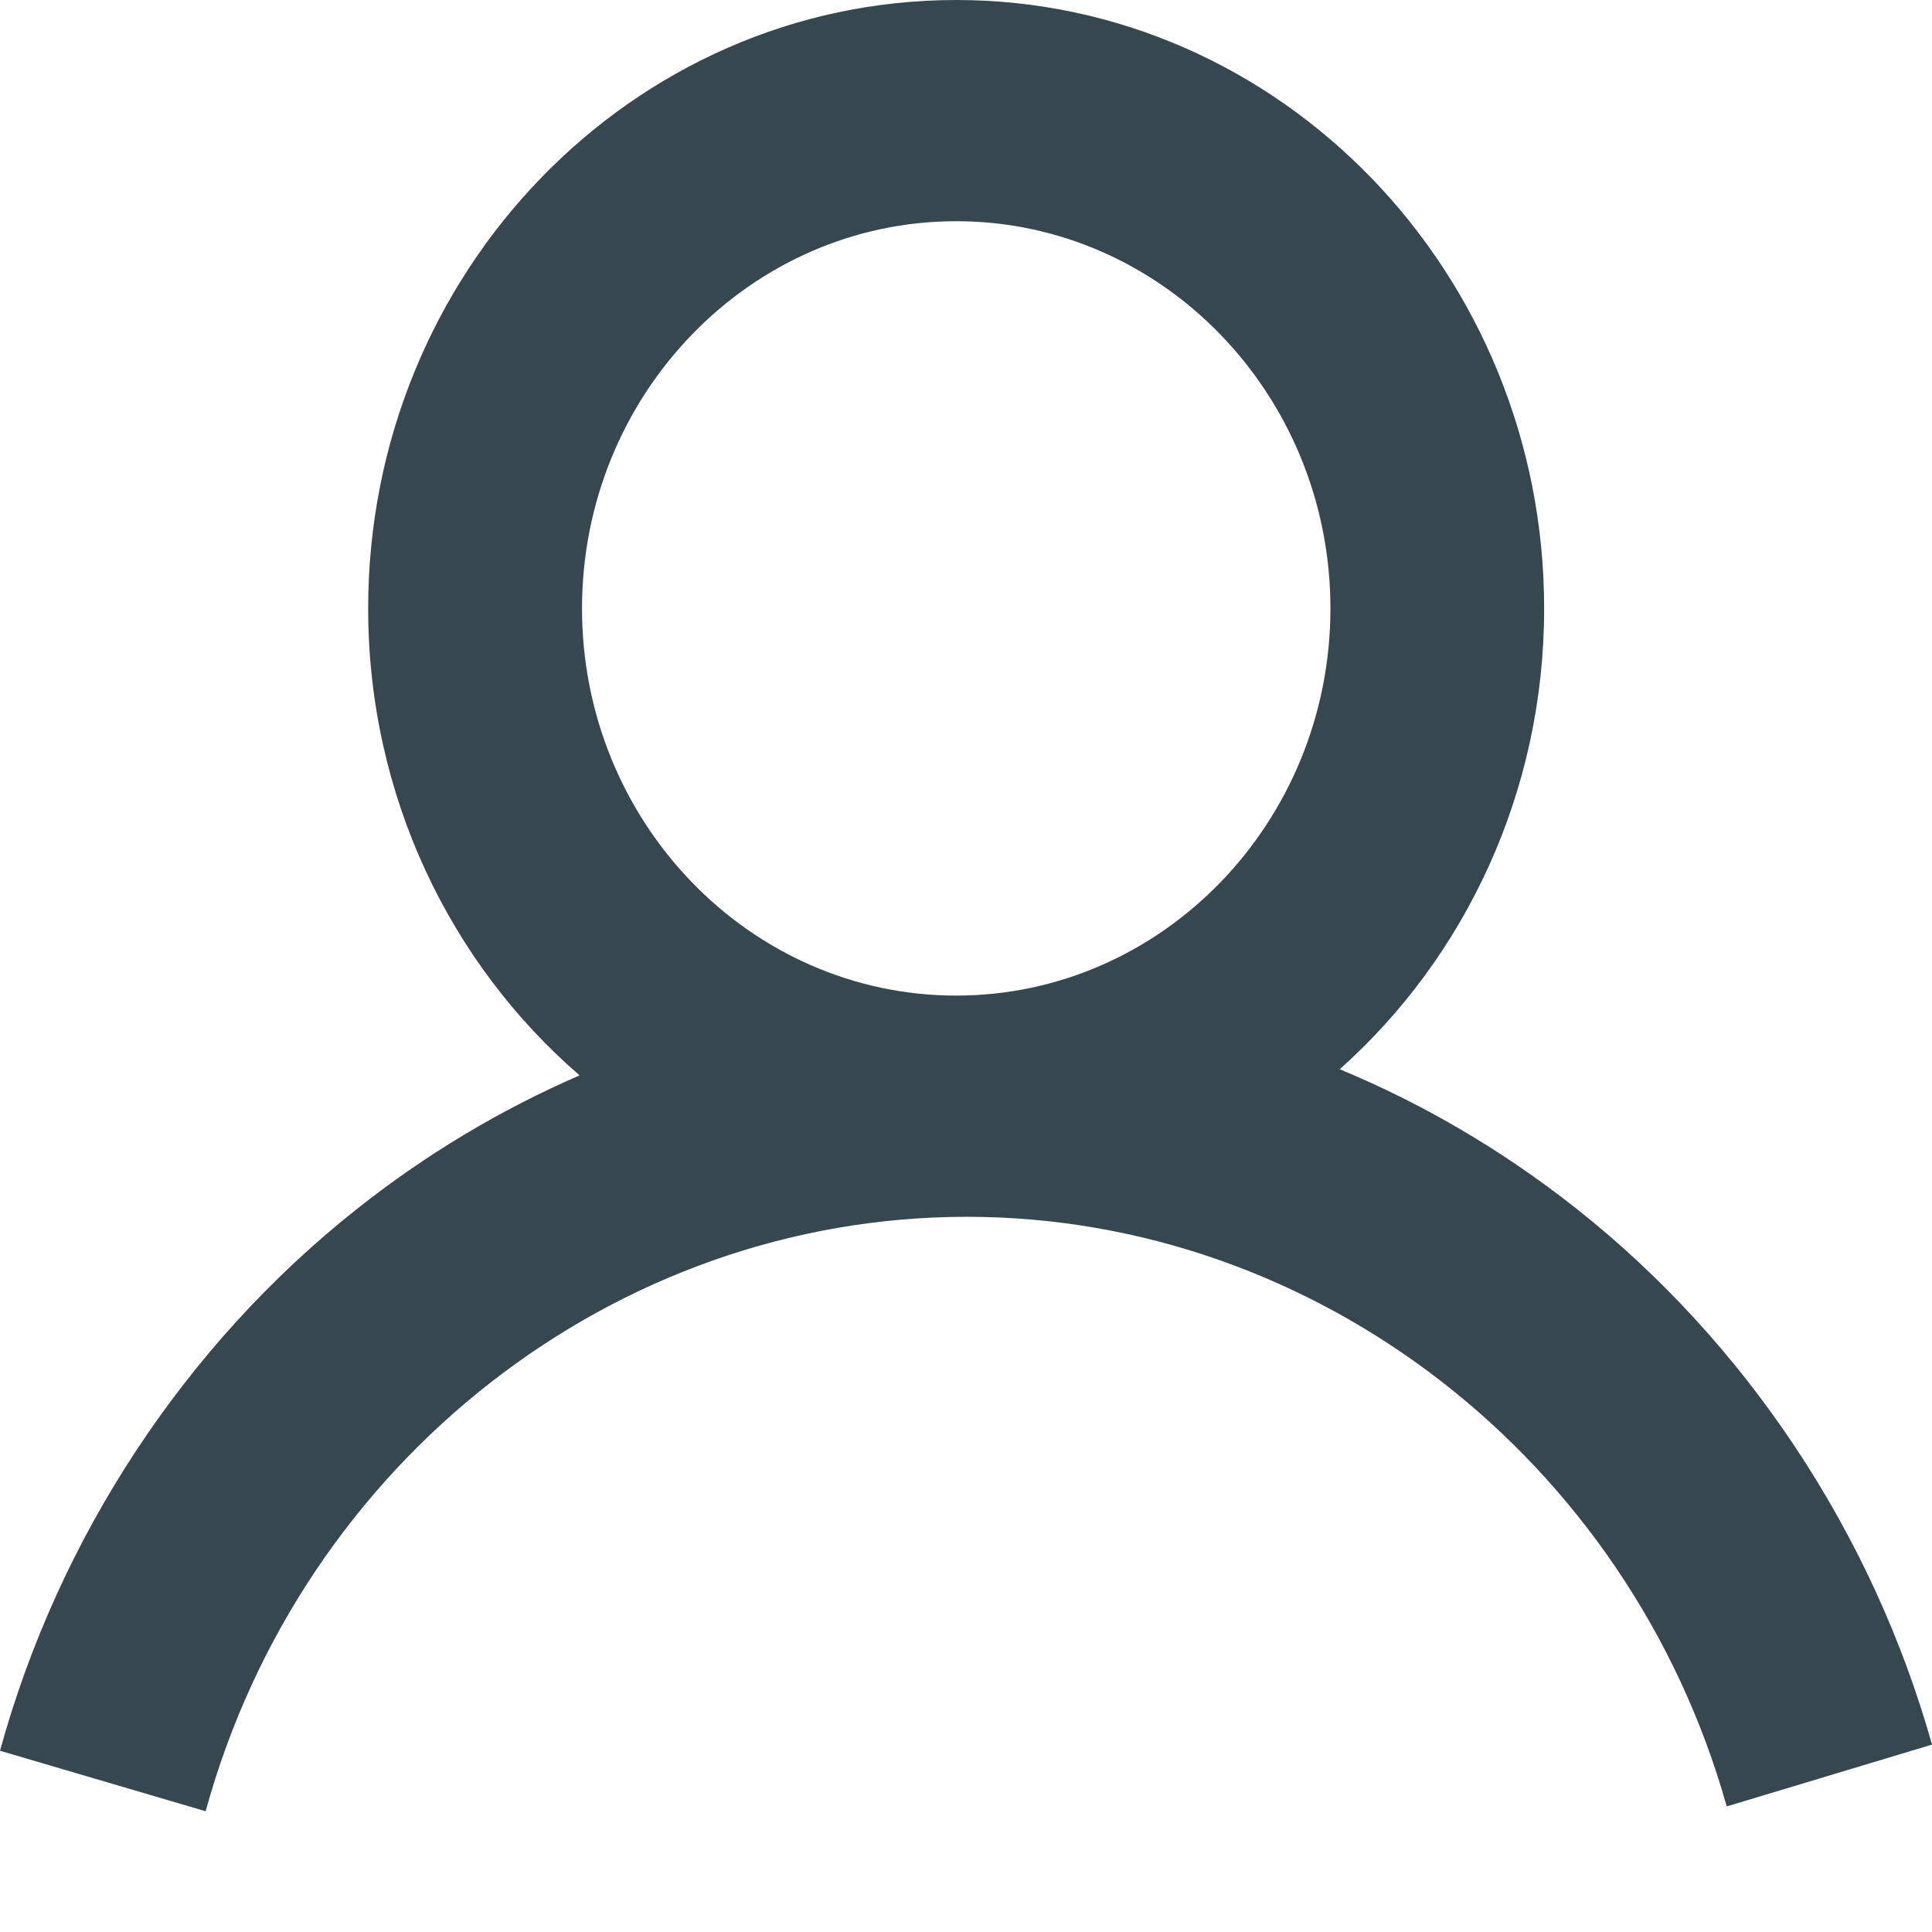
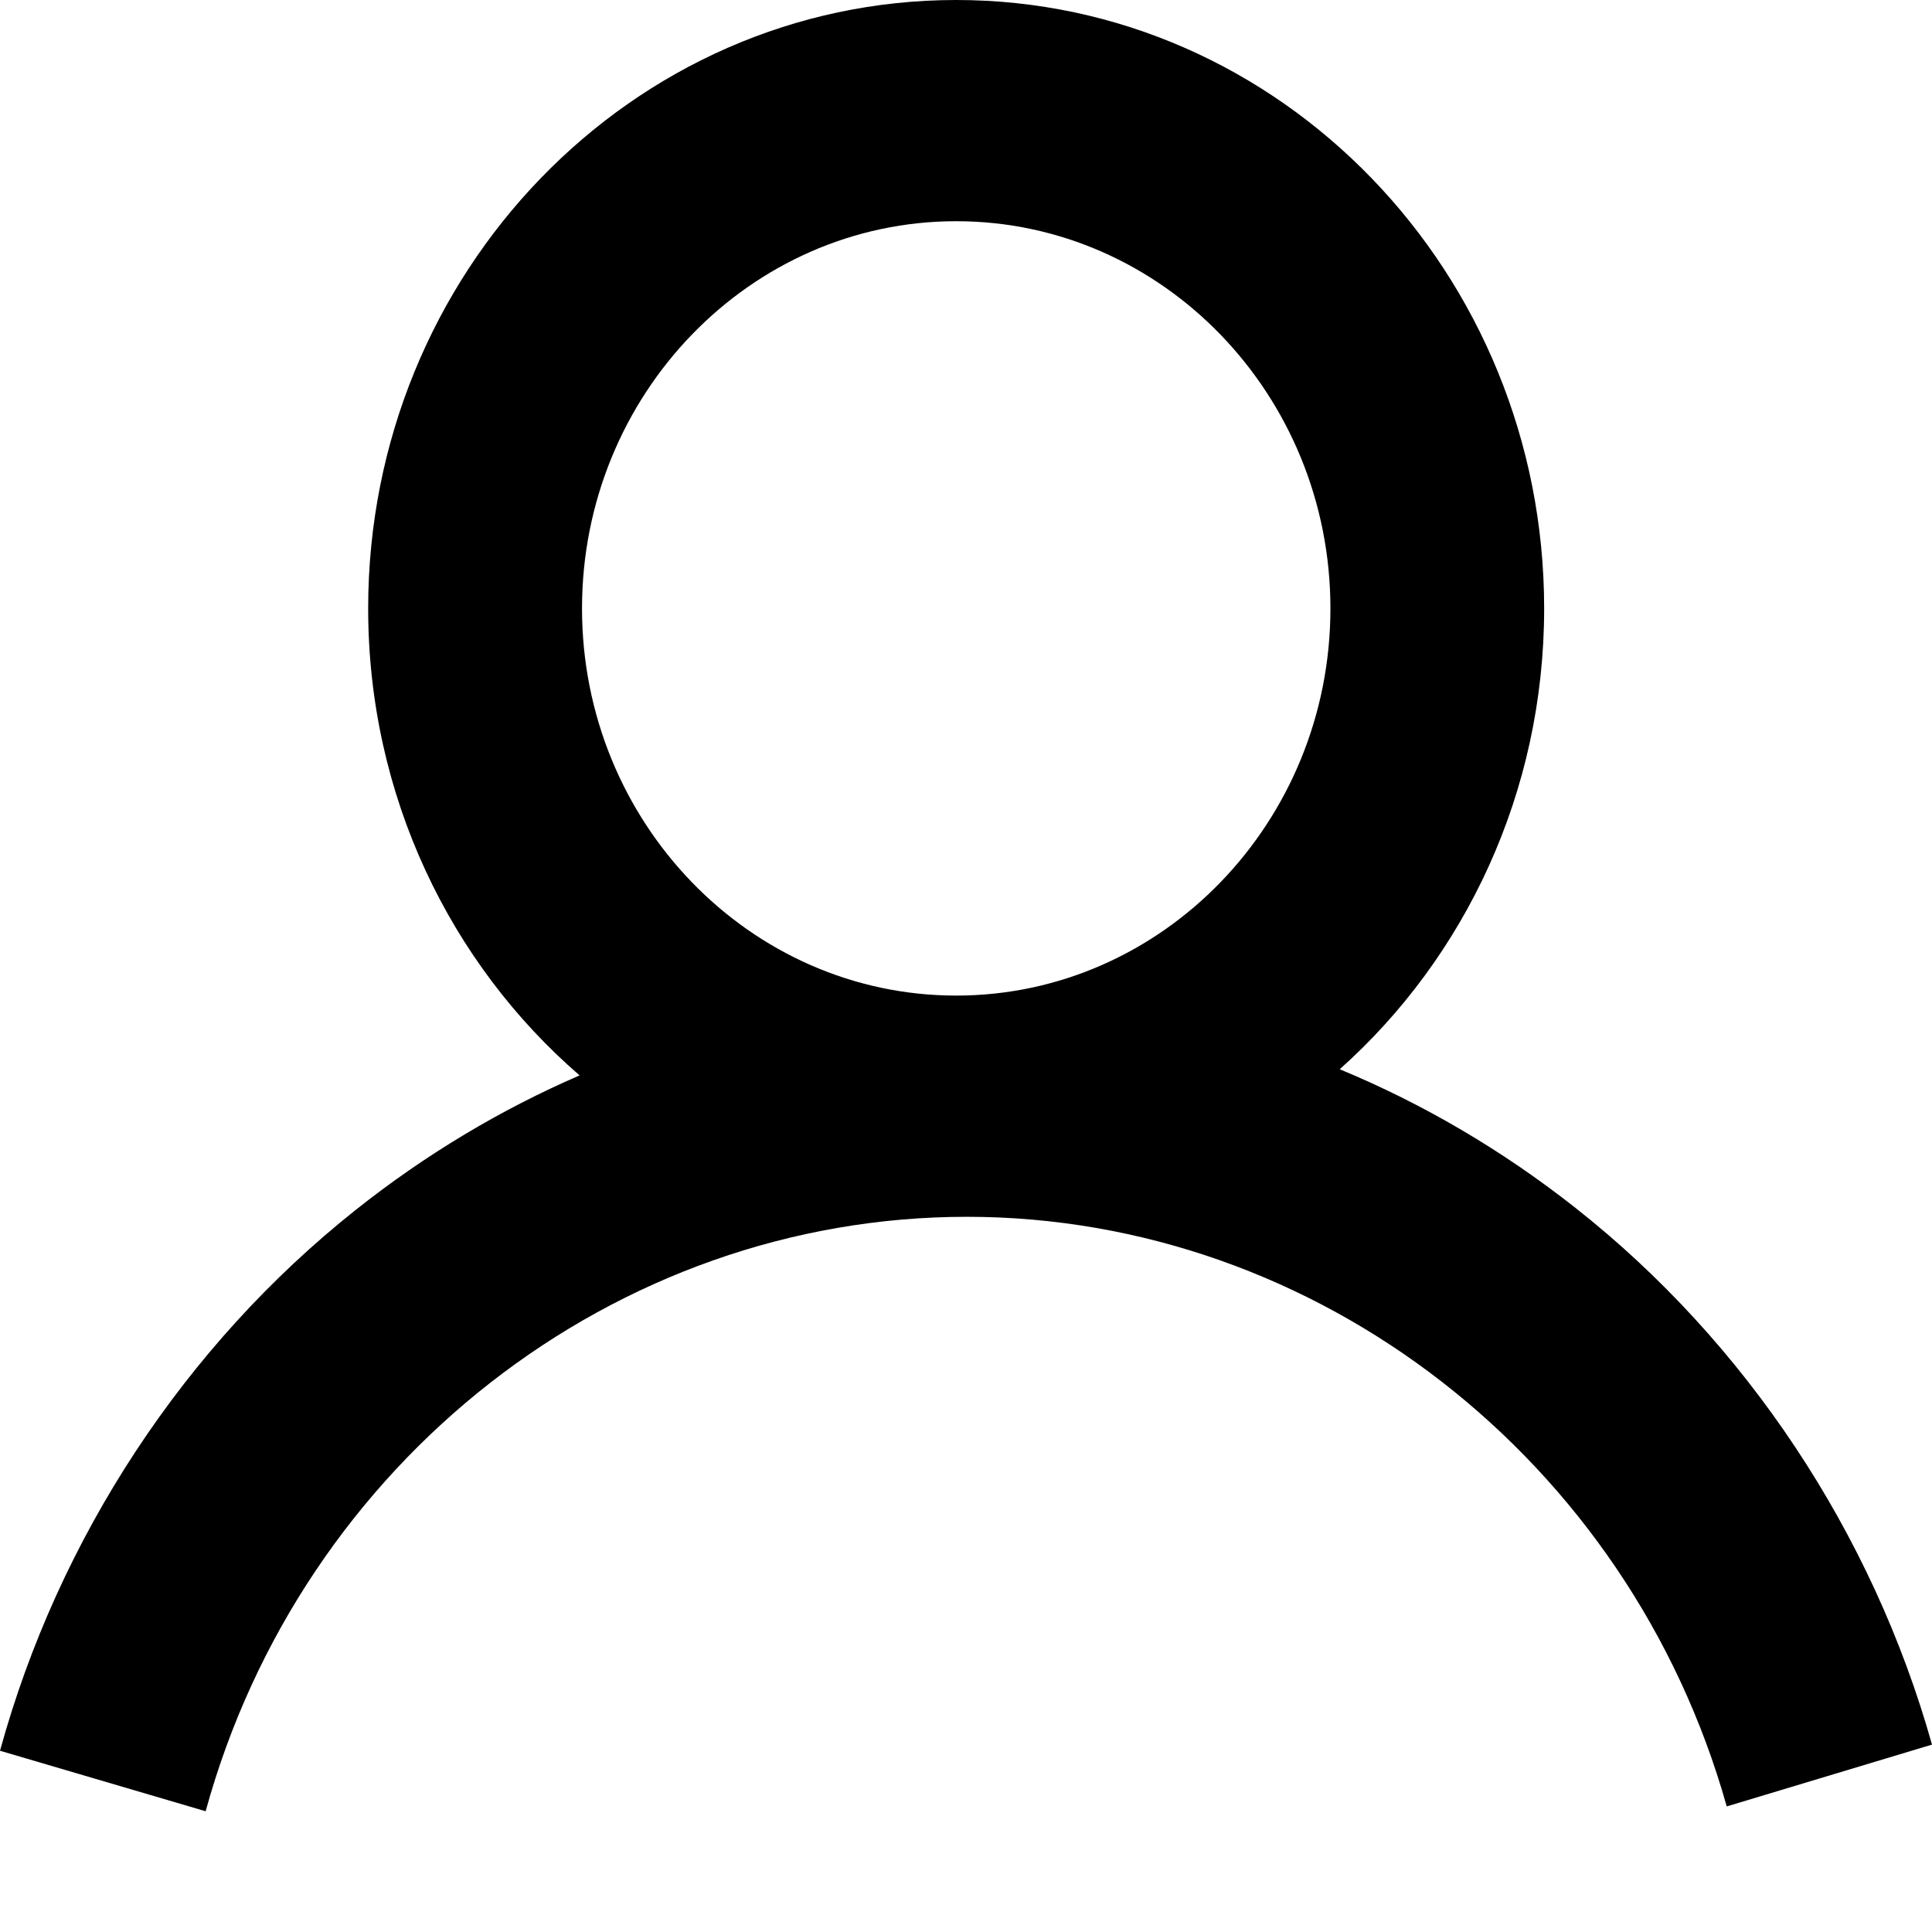
<svg xmlns="http://www.w3.org/2000/svg" width="16" height="16" viewBox="0 0 16 16">
-   <path fill="#37474F" d="M1.703,15 L0,14.499 C0.485,12.733 1.532,11.142 2.947,10.019 C3.524,9.561 4.146,9.189 4.8,8.906 C3.73,7.981 3.049,6.591 3.049,5.039 C3.049,2.26 5.233,0 7.919,0 C10.604,0 12.788,2.26 12.788,5.039 C12.788,6.563 12.131,7.931 11.095,8.855 C11.785,9.141 12.441,9.525 13.047,10.003 C14.458,11.115 15.507,12.694 16,14.448 L14.3,14.96 C13.492,12.085 10.904,10.077 8.007,10.077 C5.091,10.077 2.499,12.102 1.703,15 Z M4.82,5.039 C4.82,6.807 6.21,8.245 7.919,8.245 C9.627,8.245 11.018,6.807 11.018,5.039 C11.018,3.271 9.627,1.832 7.919,1.832 C6.21,1.832 4.82,3.271 4.82,5.039 Z" />
+   <path fill="currentColor" d="M1.703,15 L0,14.499 C0.485,12.733 1.532,11.142 2.947,10.019 C3.524,9.561 4.146,9.189 4.8,8.906 C3.73,7.981 3.049,6.591 3.049,5.039 C3.049,2.26 5.233,0 7.919,0 C10.604,0 12.788,2.26 12.788,5.039 C12.788,6.563 12.131,7.931 11.095,8.855 C11.785,9.141 12.441,9.525 13.047,10.003 C14.458,11.115 15.507,12.694 16,14.448 L14.3,14.96 C13.492,12.085 10.904,10.077 8.007,10.077 C5.091,10.077 2.499,12.102 1.703,15 Z M4.82,5.039 C4.82,6.807 6.21,8.245 7.919,8.245 C9.627,8.245 11.018,6.807 11.018,5.039 C11.018,3.271 9.627,1.832 7.919,1.832 C6.21,1.832 4.82,3.271 4.82,5.039 Z" />
</svg>
